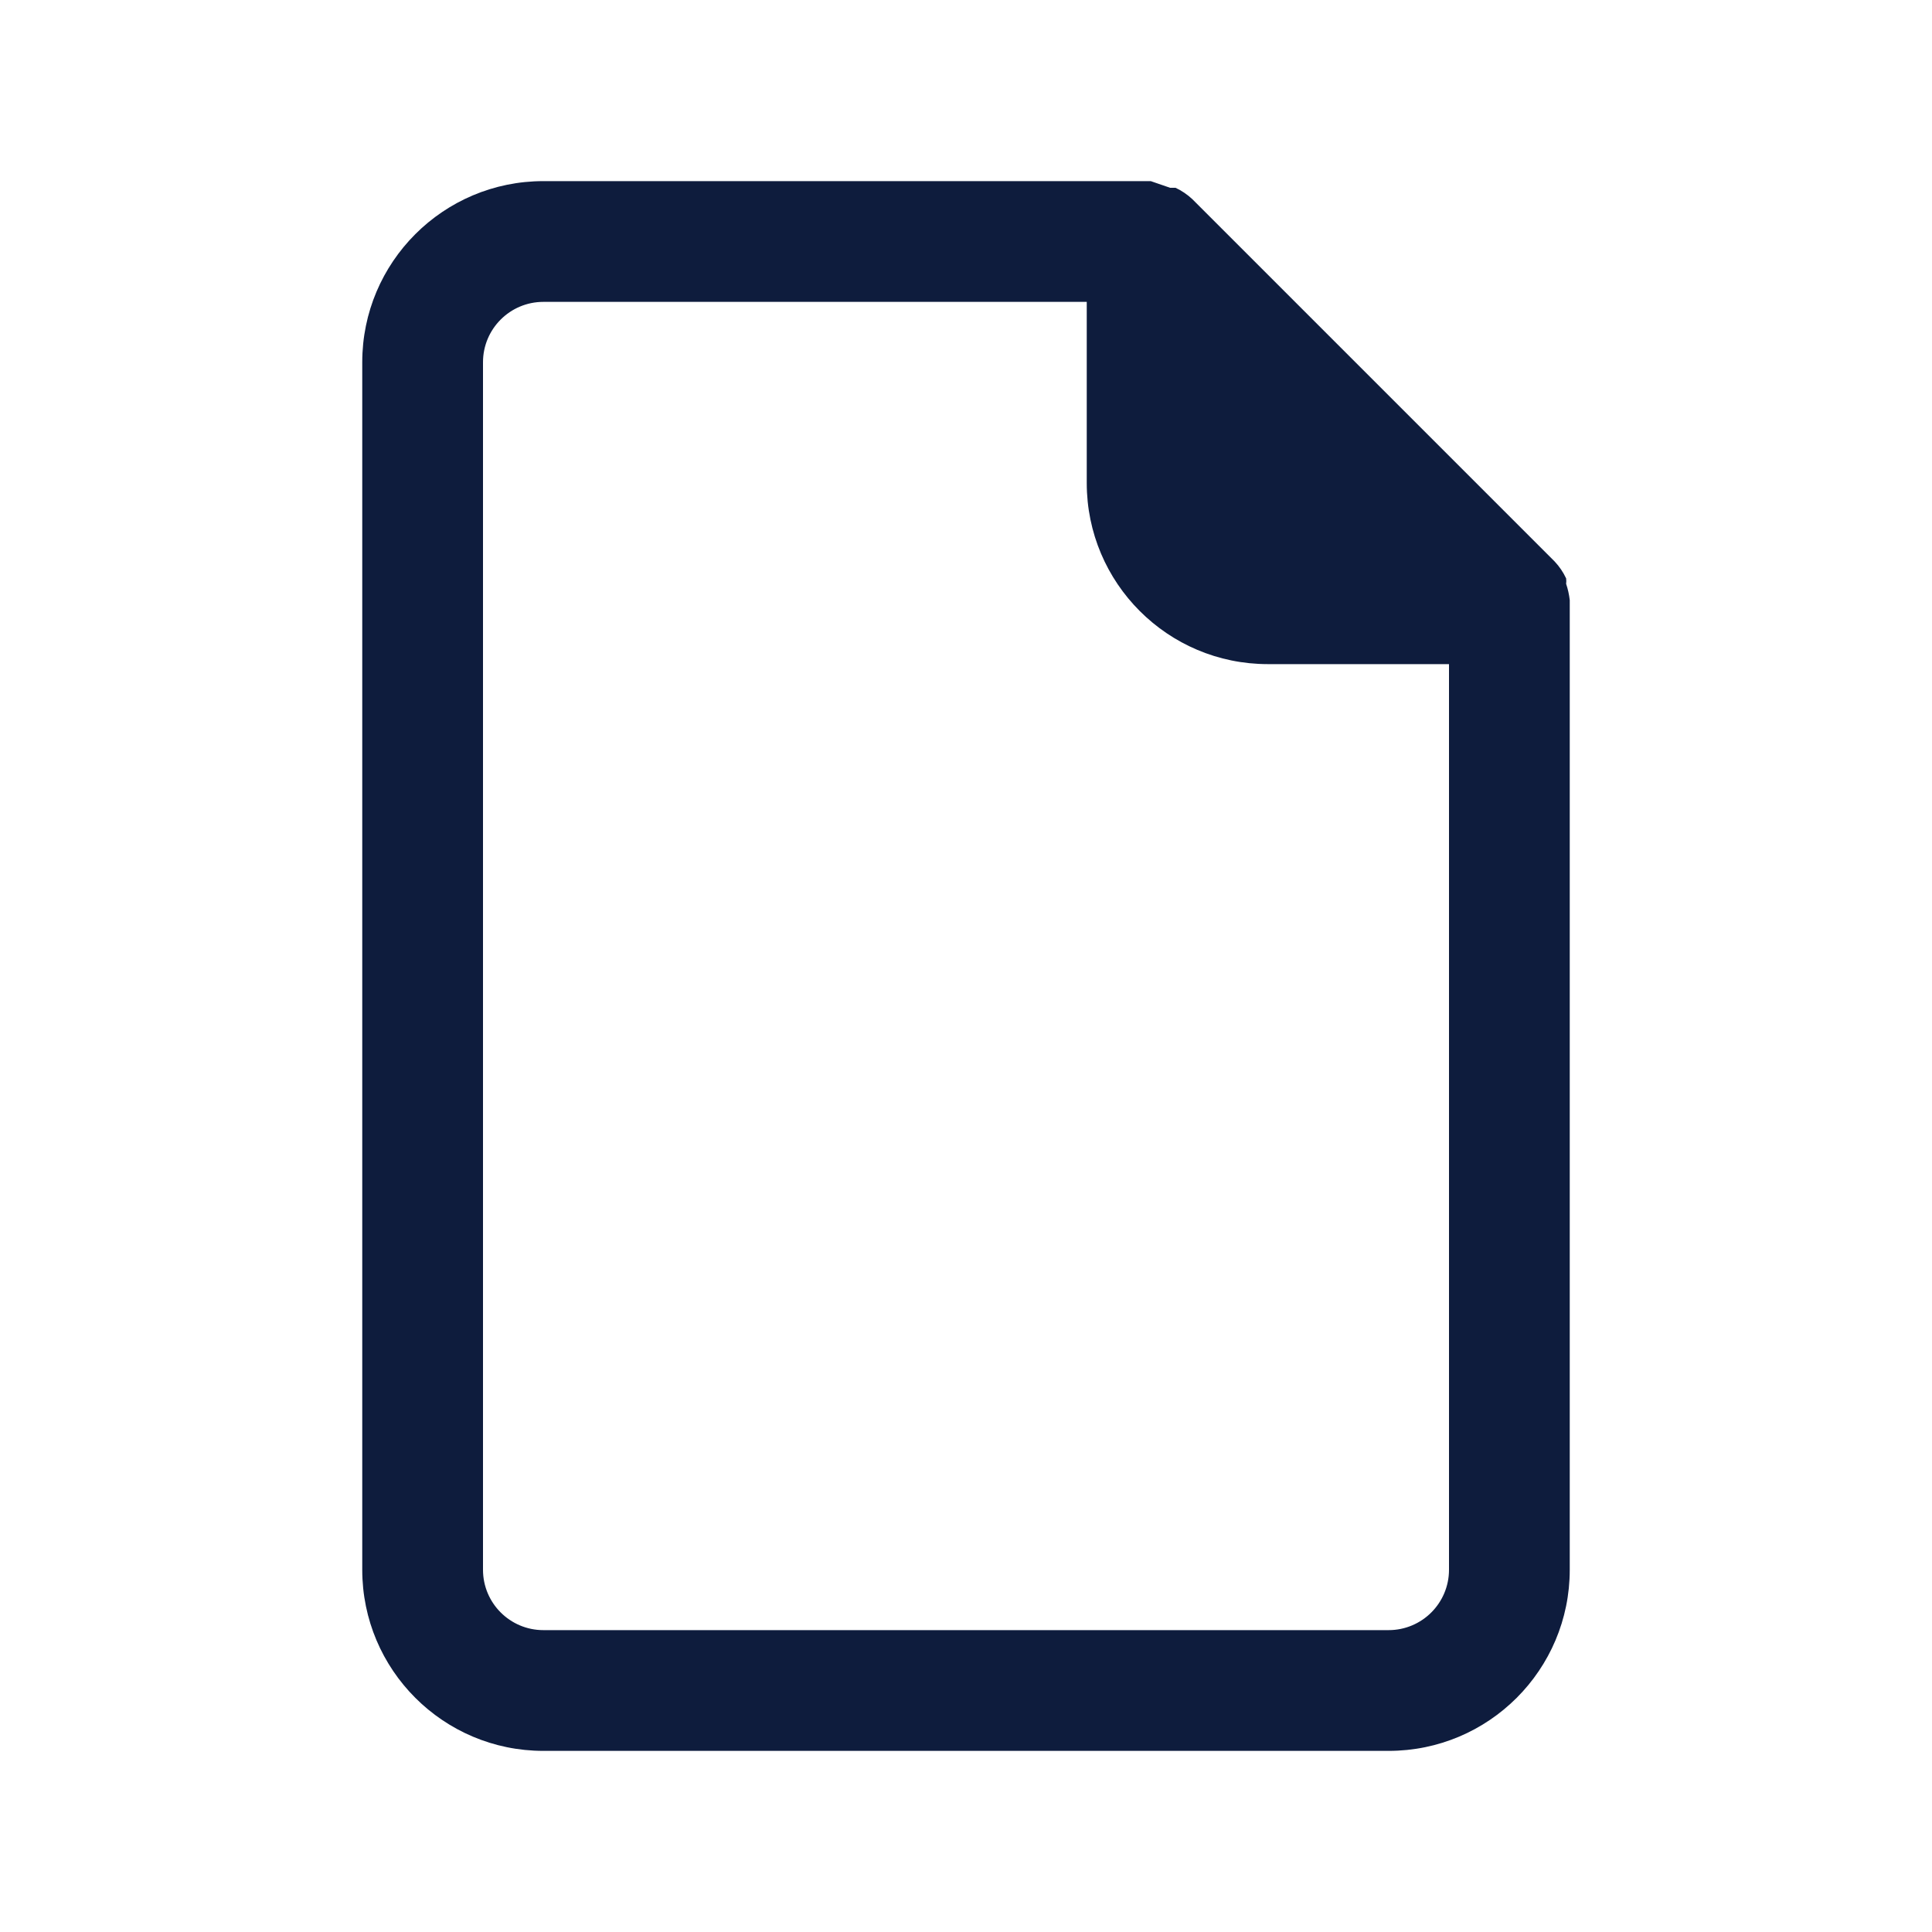
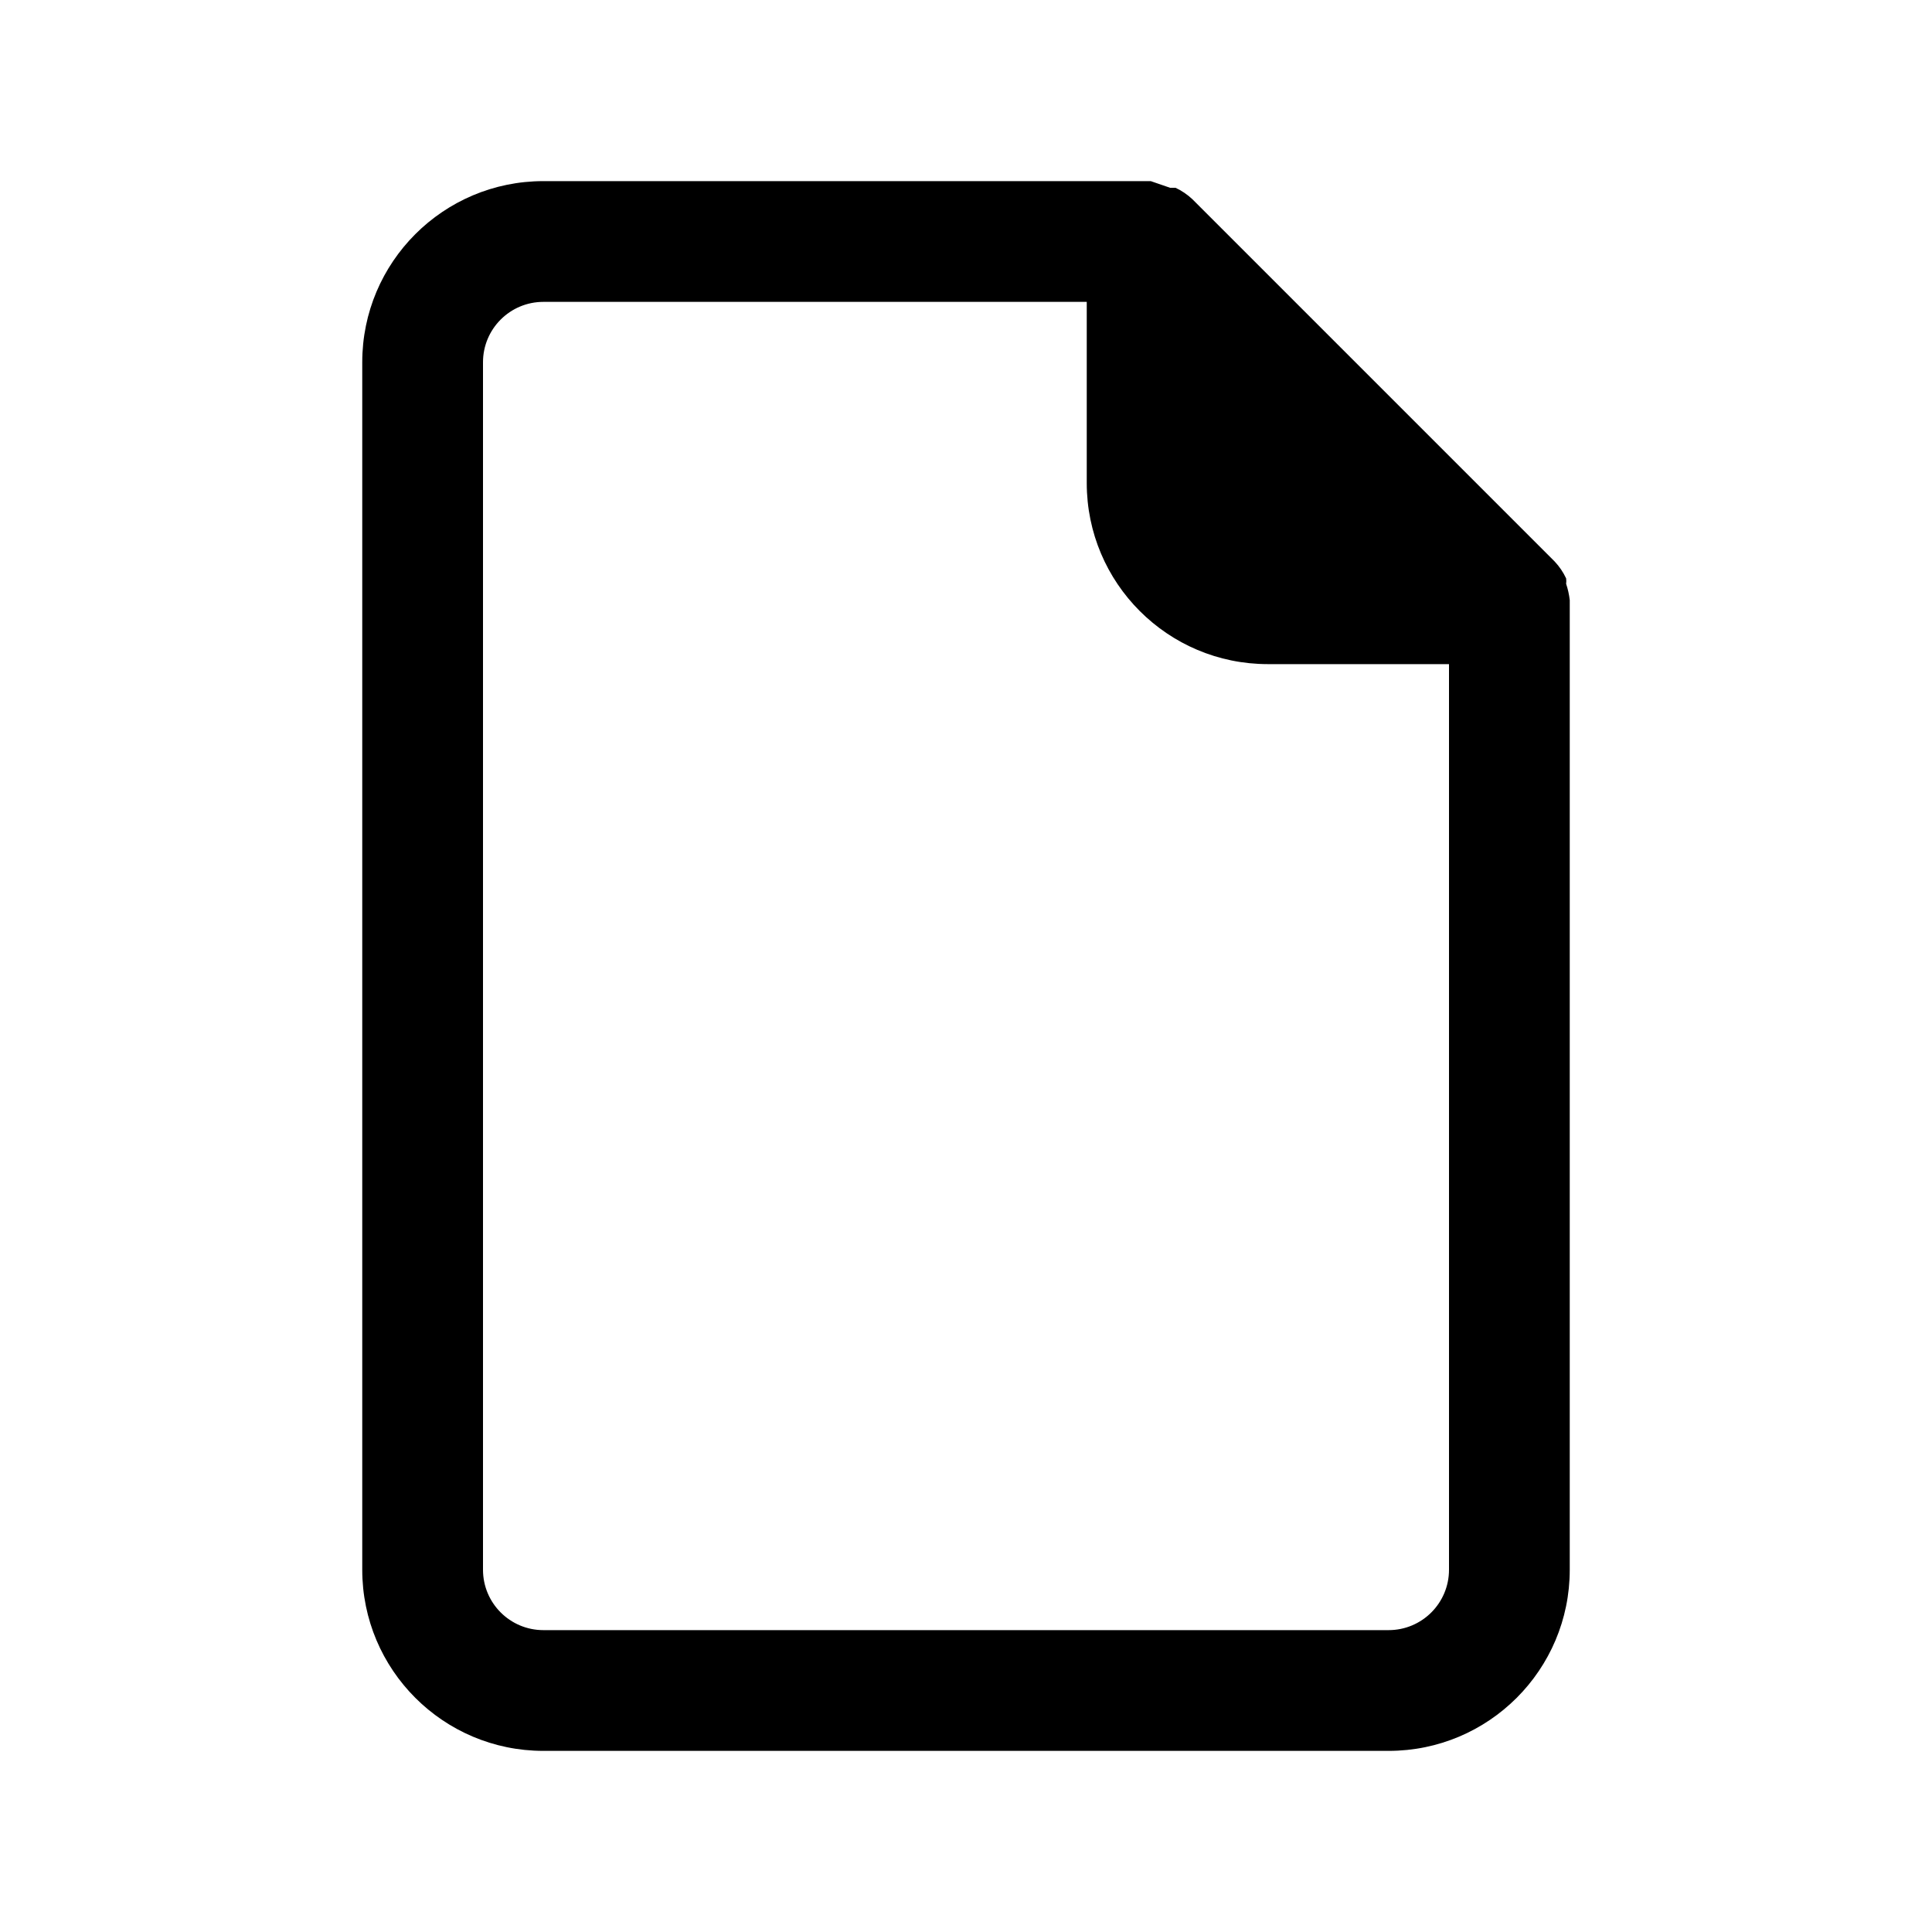
<svg xmlns="http://www.w3.org/2000/svg" viewBox="0 0 32 32" width="32" height="32">
-   <path d="M26 9.94a1.31 1.31 0 00-.06-.27.32.32 0 000-.09 1.07 1.07 0 00-.19-.28l-6-6a1.07 1.07 0 00-.28-.19h-.09L19.06 3H9a3 3 0 00-3 3v20a3 3 0 003 3h14a3 3 0 003-3V10v-.06zM23 27H9a1 1 0 01-1-1V6a1 1 0 011-1h9v3a3 3 0 003 3h3v15a1 1 0 01-1 1z" fill="#0e1c3d" />
+   <path d="M26 9.94a1.31 1.31 0 00-.06-.27.32.32 0 000-.09 1.07 1.07 0 00-.19-.28l-6-6a1.07 1.07 0 00-.28-.19h-.09L19.06 3H9a3 3 0 00-3 3v20a3 3 0 003 3h14a3 3 0 003-3V10v-.06zM23 27H9a1 1 0 01-1-1V6a1 1 0 011-1h9v3a3 3 0 003 3h3v15a1 1 0 01-1 1z" />
</svg>
